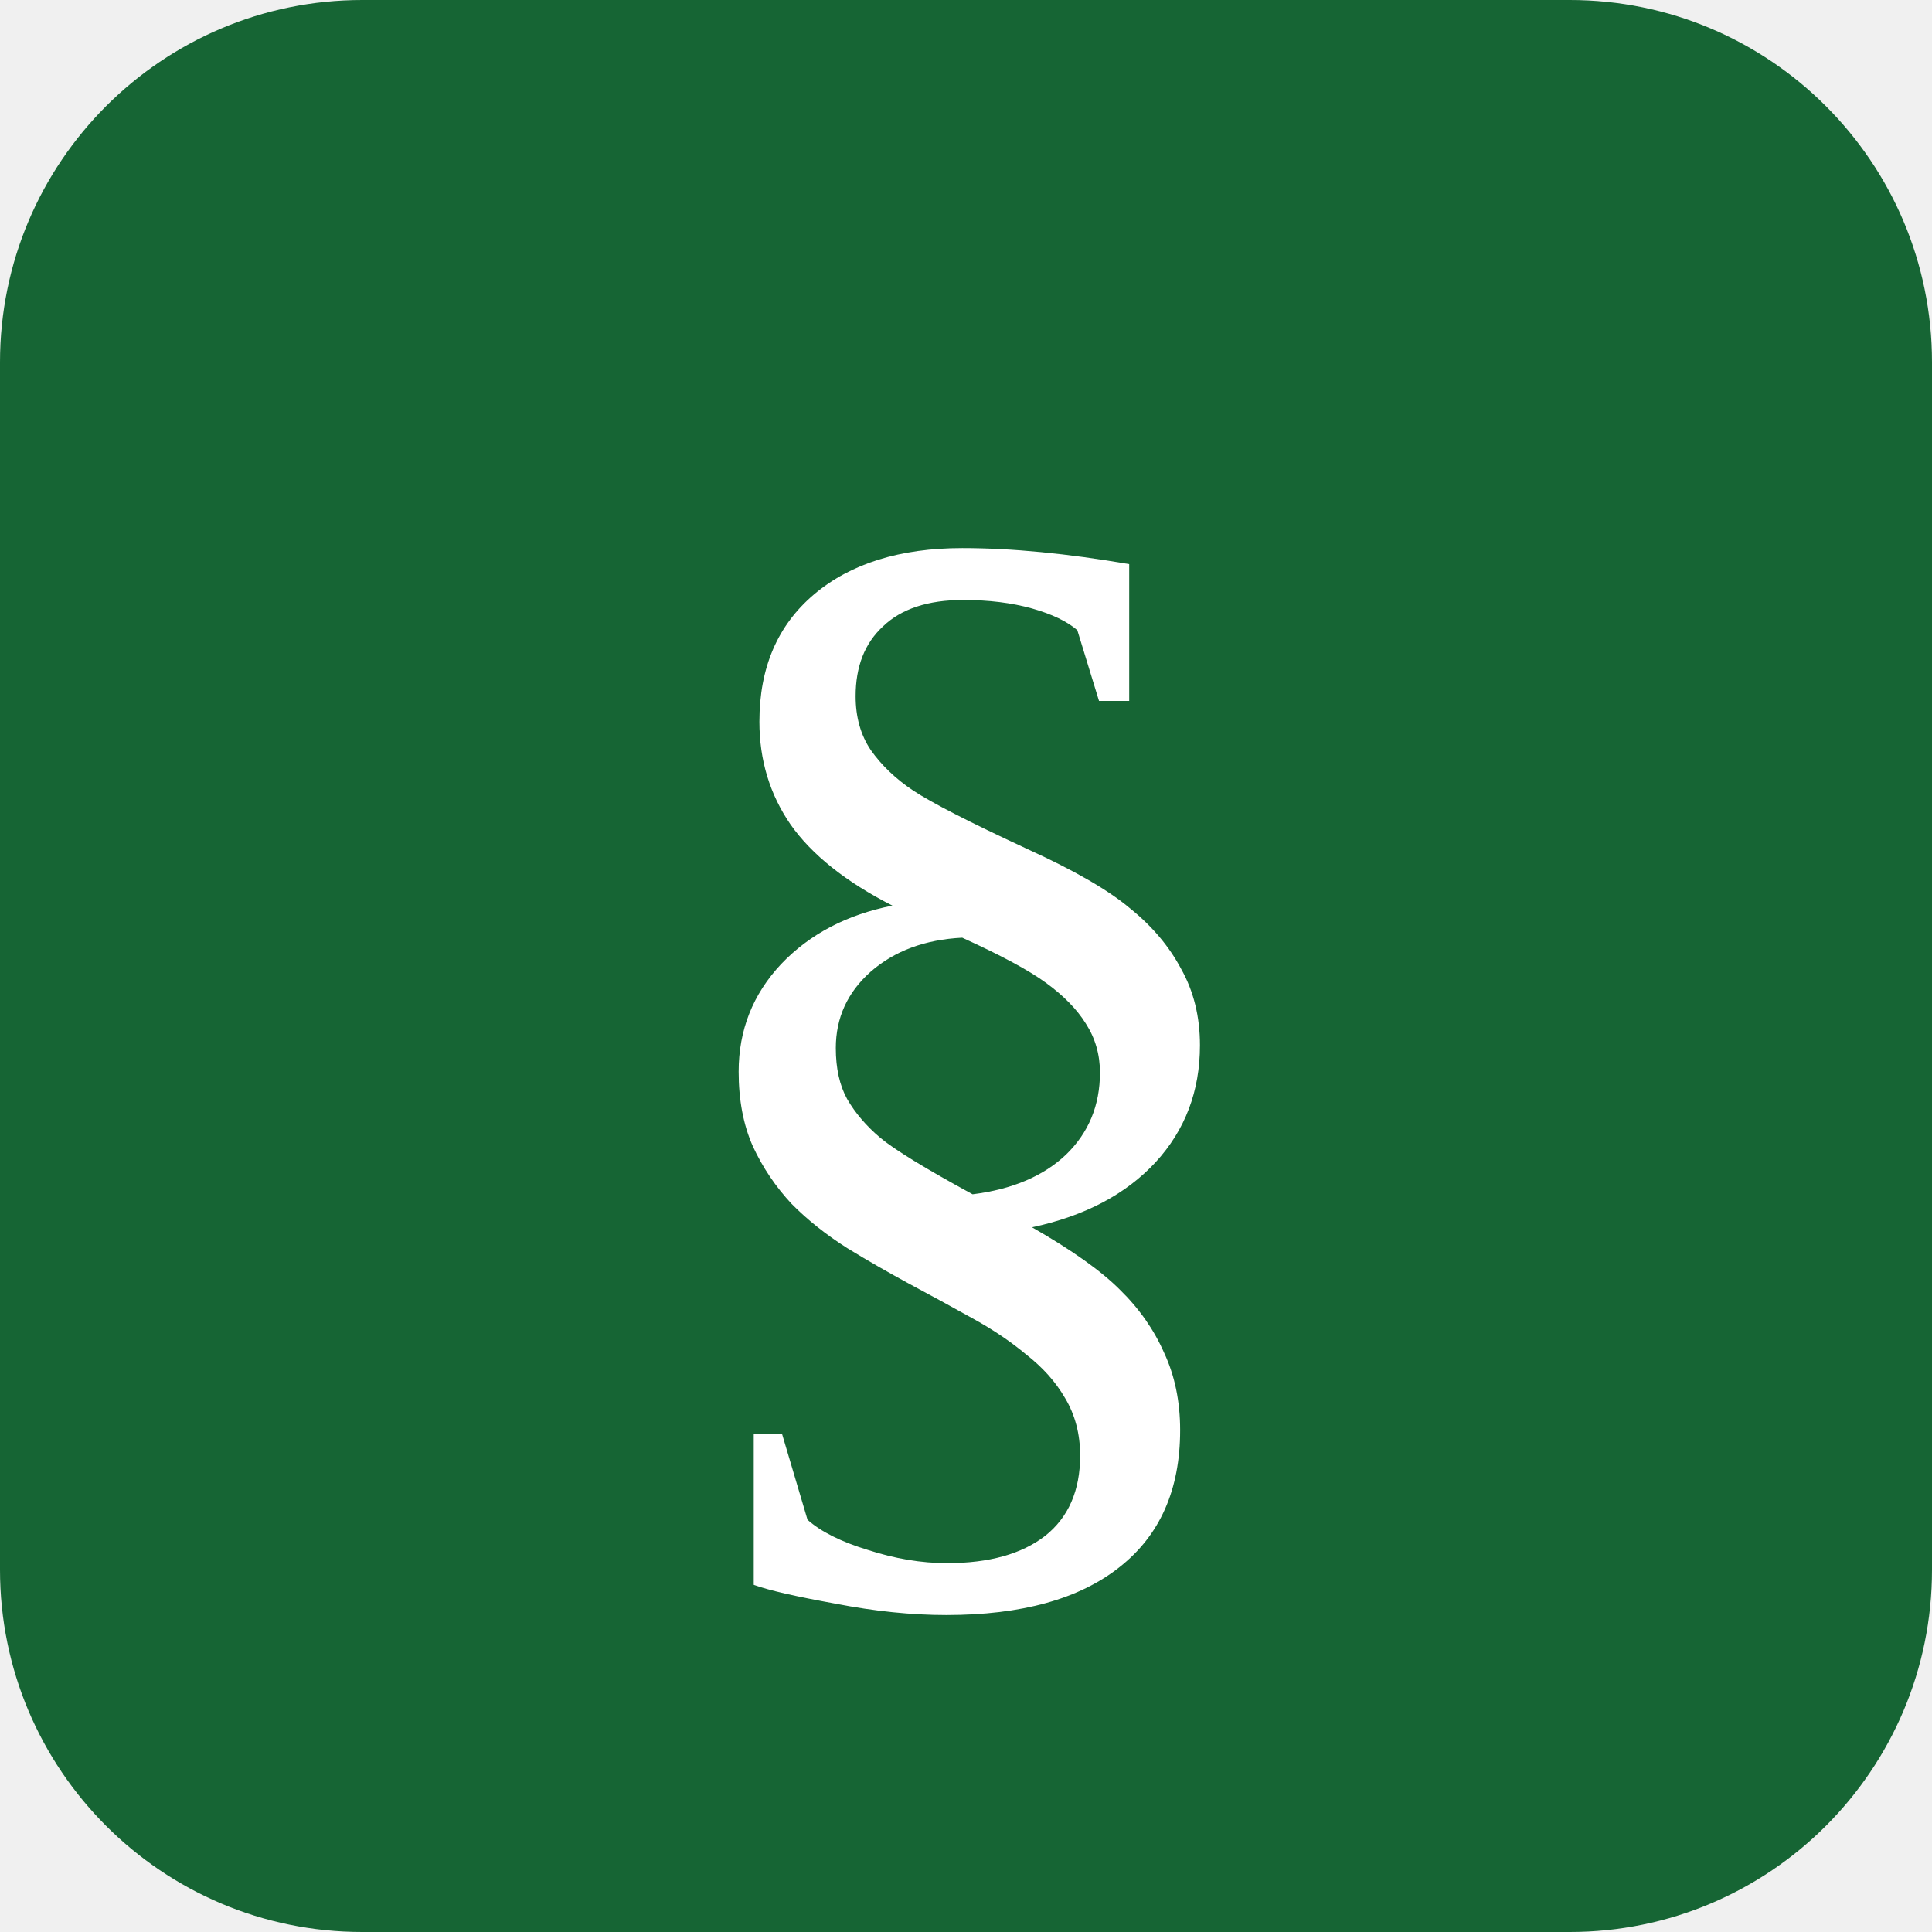
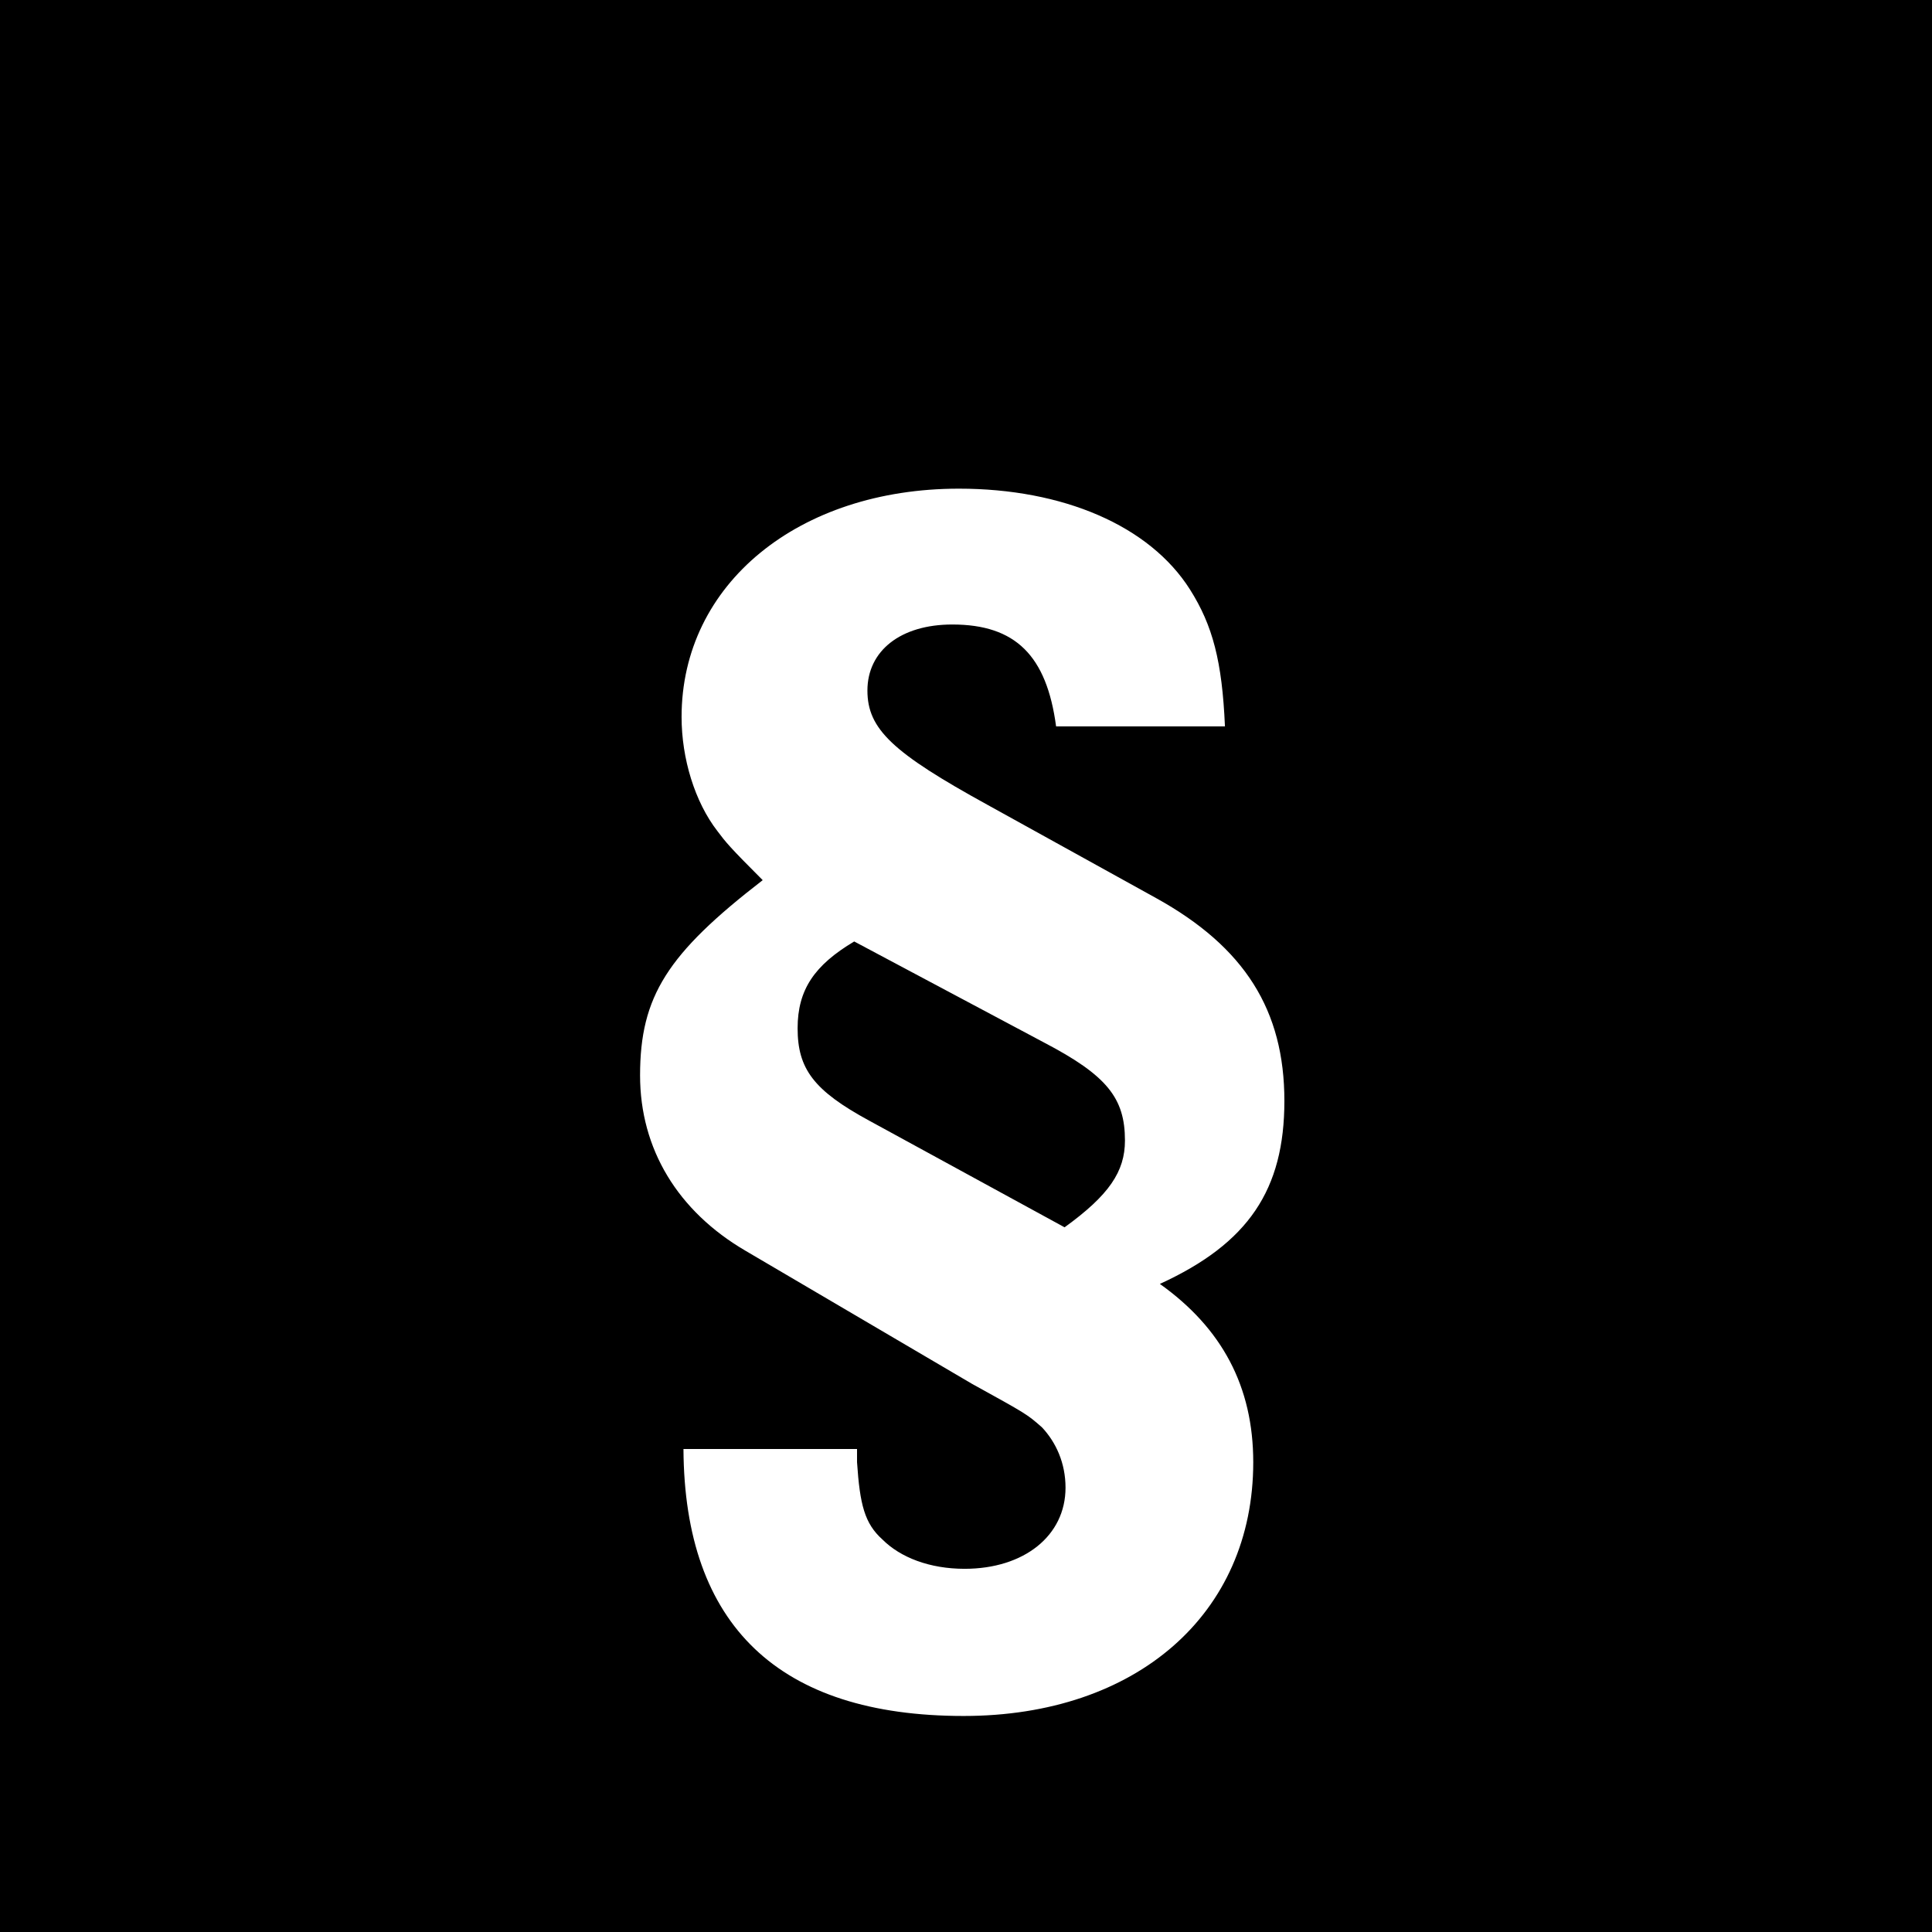
<svg xmlns="http://www.w3.org/2000/svg" viewBox="0 0 32 32">
-   <rect width="32" height="32" rx="6" fill="#166534" />
-   <text x="16" y="24" text-anchor="middle" font-family="Georgia, 'Times New Roman', serif" font-size="22" fill="white">§</text>
+   <rect width="32" height="32" fill="#000000" />
+   <text x="16" y="24" text-anchor="middle" font-family="Helvetica, Arial, sans-serif" font-size="22" font-weight="700" fill="#FFFFFF">§</text>
</svg>
